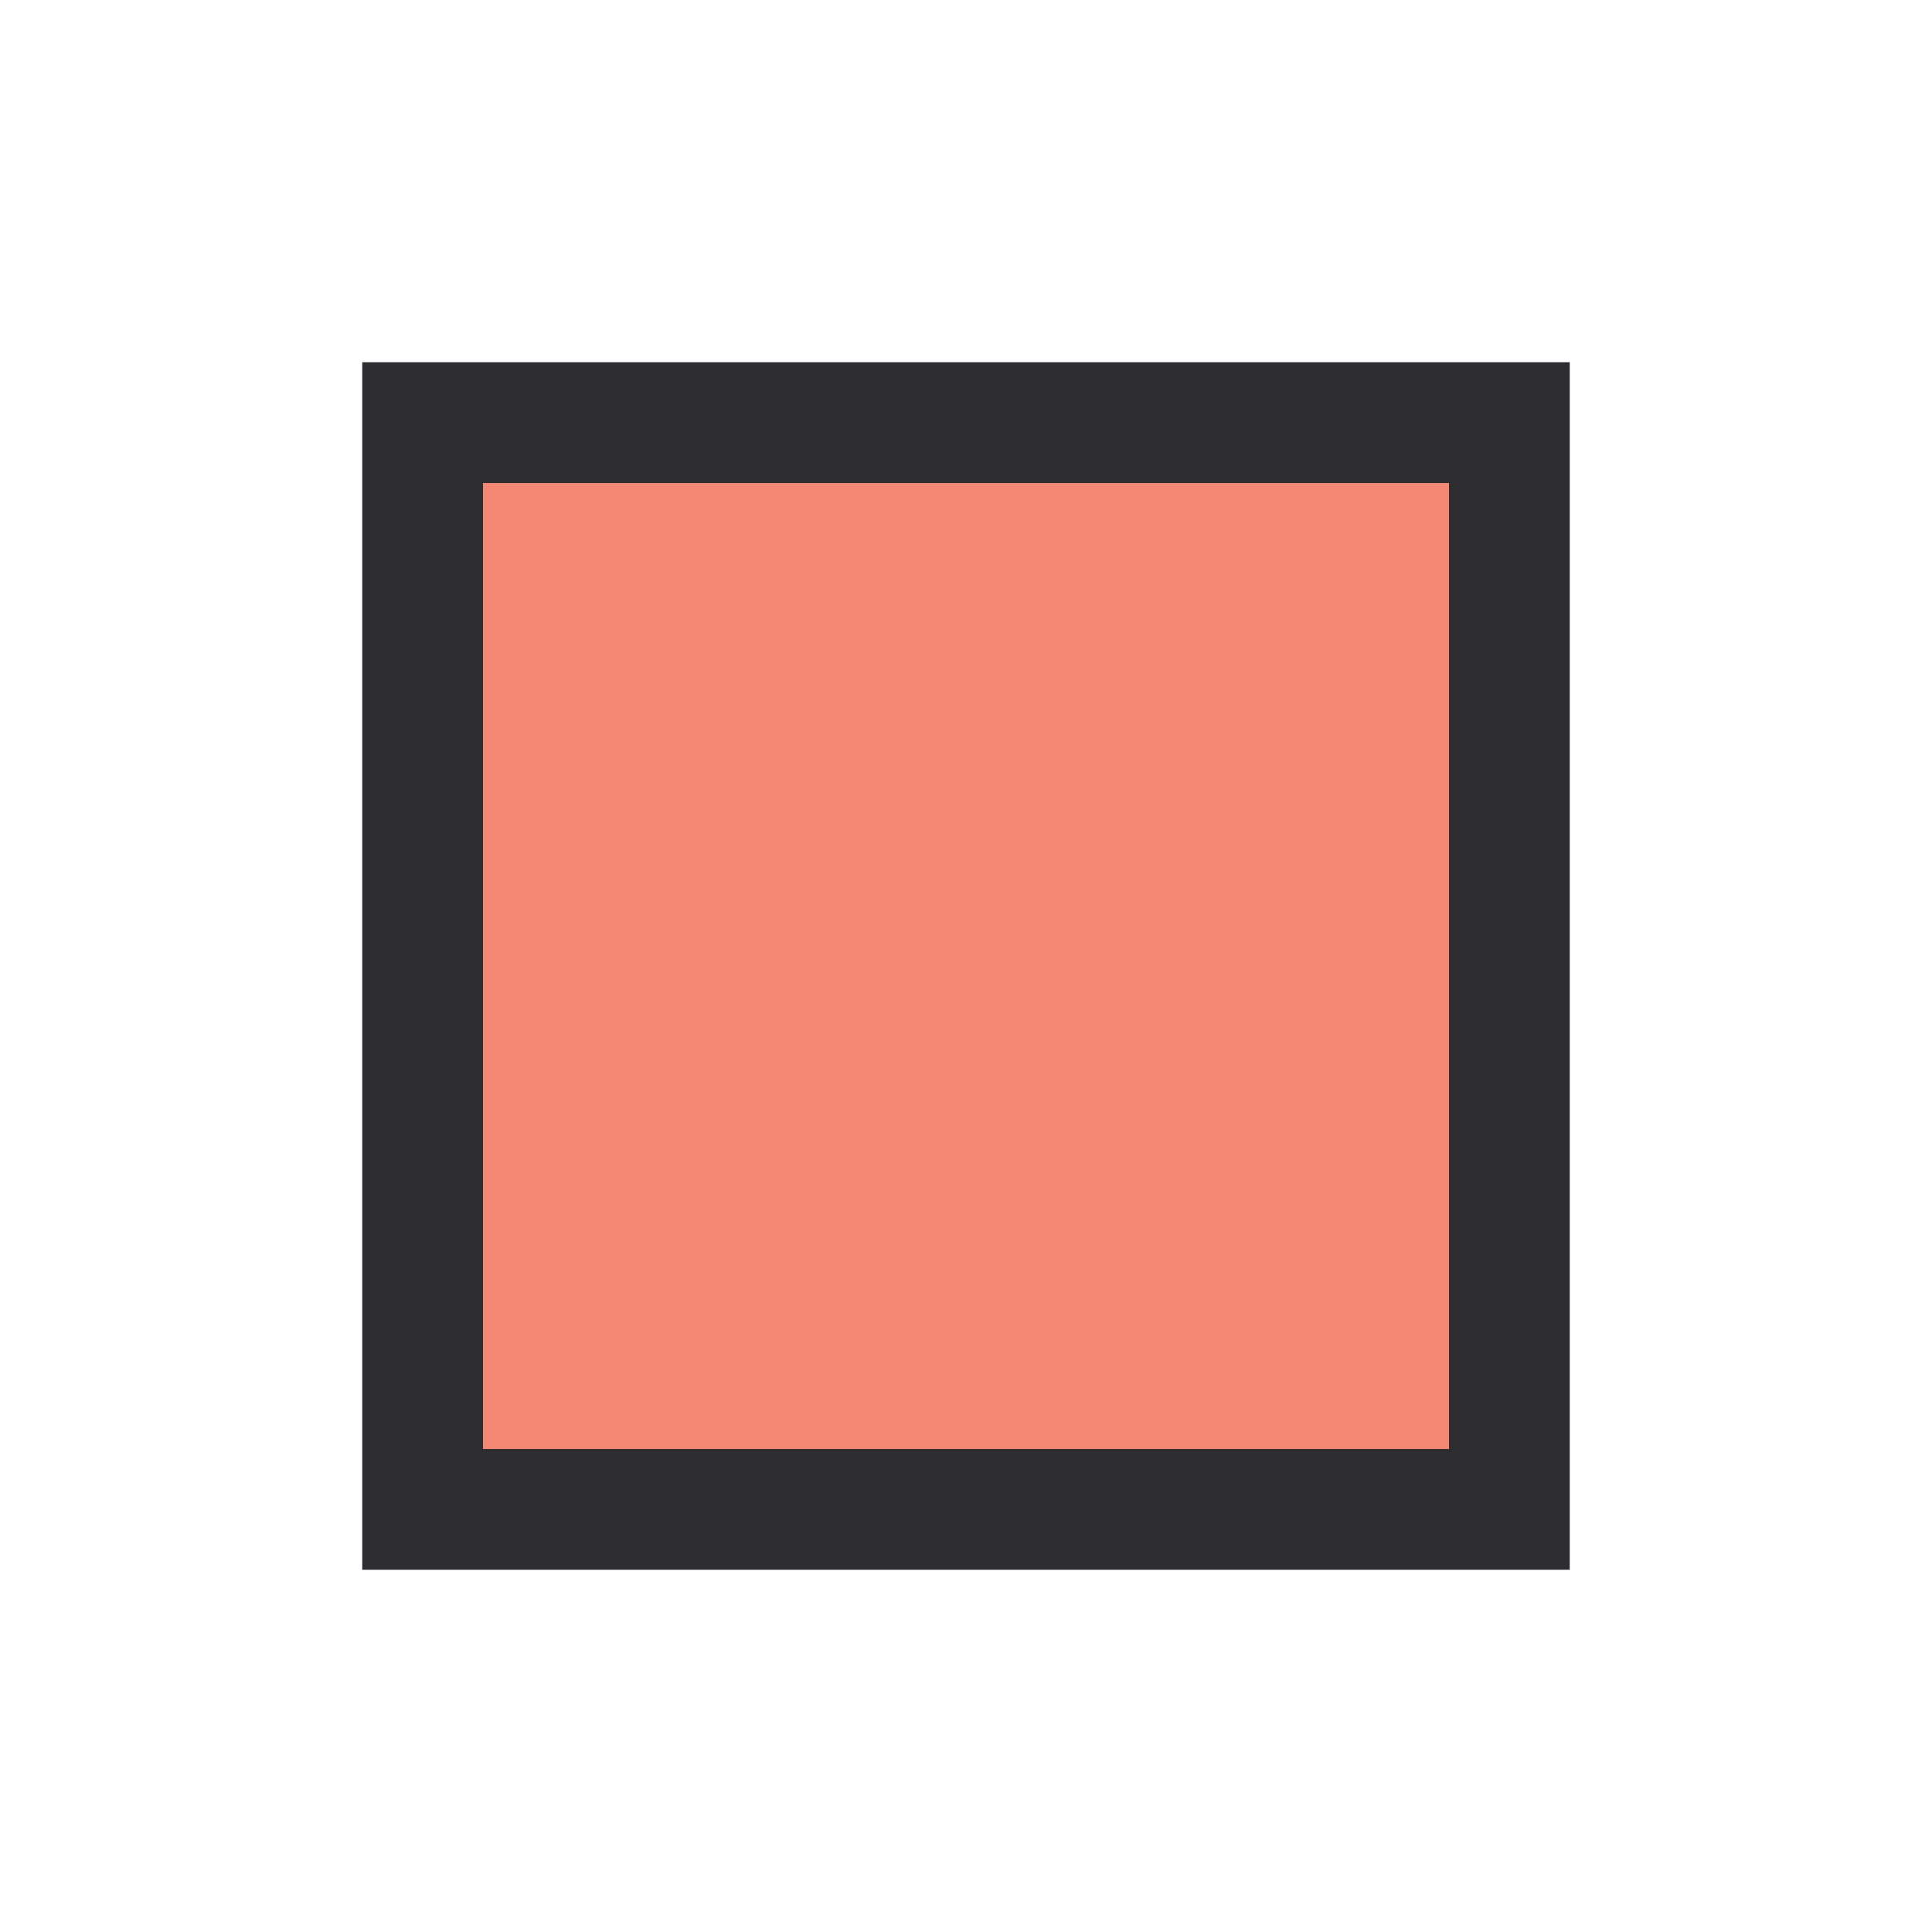
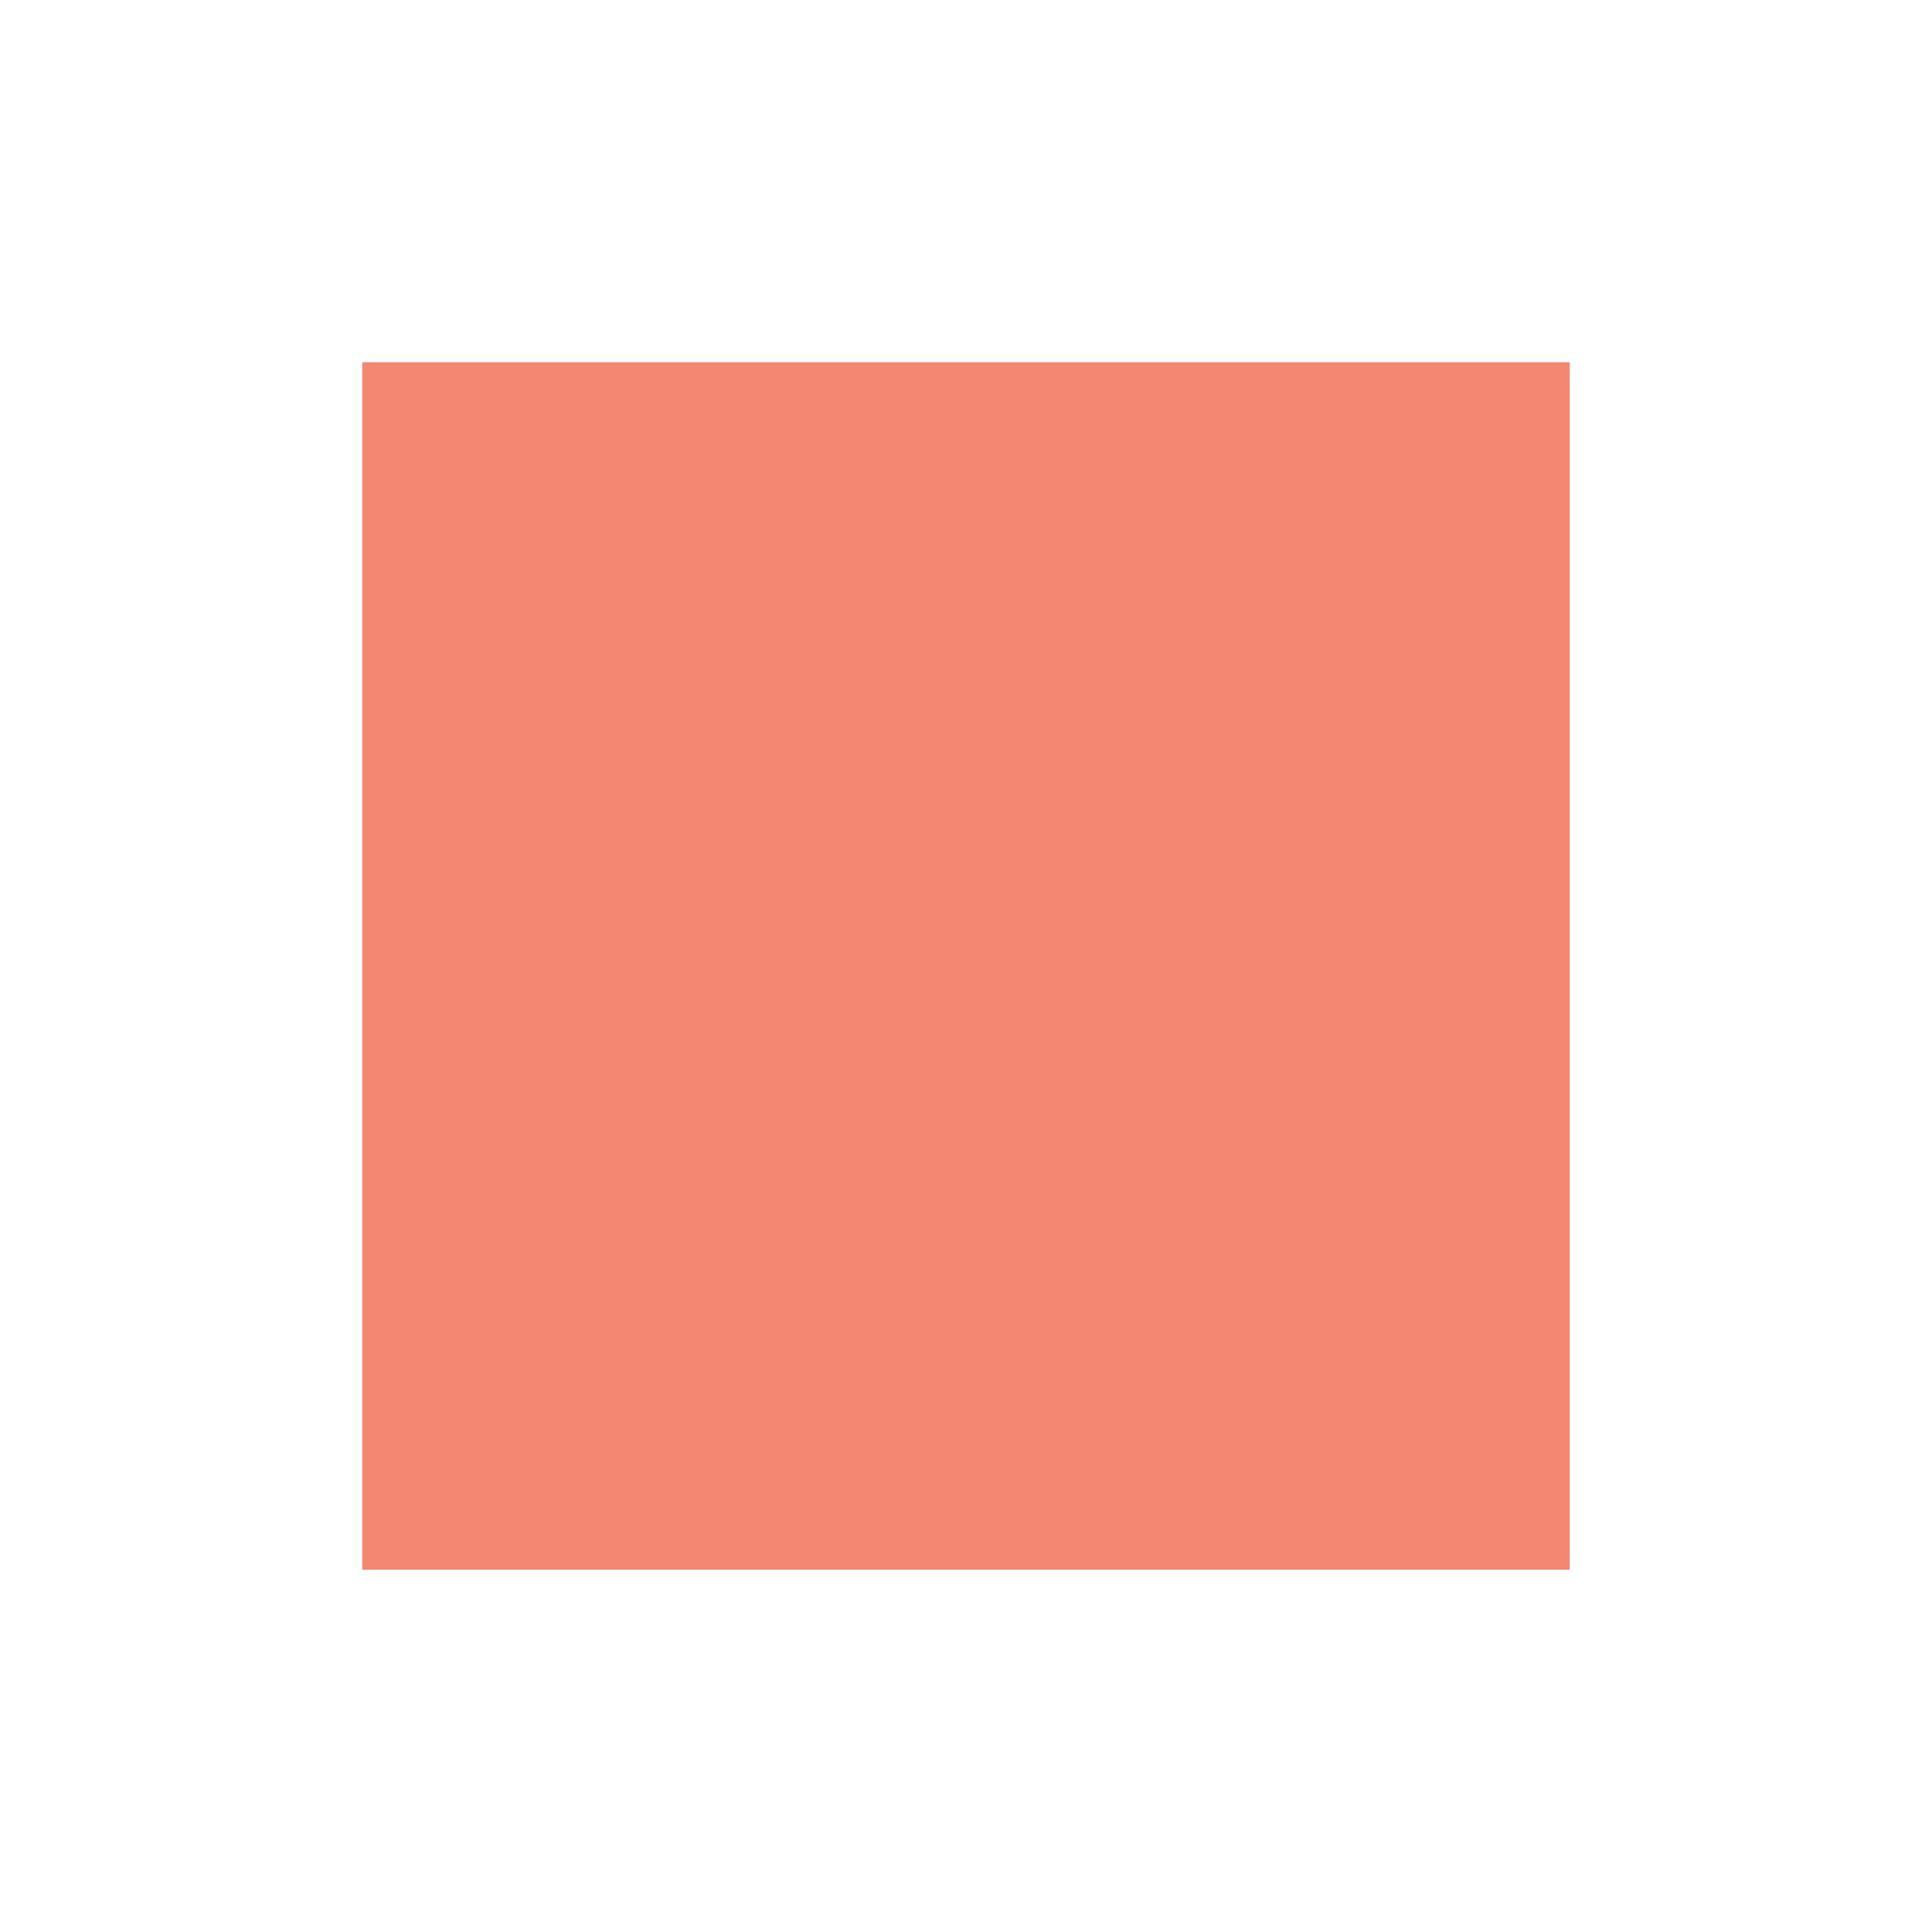
- <svg xmlns="http://www.w3.org/2000/svg" viewBox="0 0 16 16" enable-background="new 0 0 16 16" height="16" width="16">
-   <path fill="#2D2D30" d="M13 13h-10v-10h10v10z" />
-   <path fill="#F48771" d="M12 12h-8v-8h8v8z" />
+ <svg xmlns="http://www.w3.org/2000/svg" viewBox="0 0 16 16">
+   <defs>
+     <style>.icon-canvas-transparent,.icon-vs-out{fill:#252526;}.icon-canvas-transparent{opacity:0;}.icon-vs-action-red{fill:#f48771;}</style>
+   </defs>
+   <g id="canvas">
+     <path class="icon-canvas-transparent" d="M16,0V16H0V0Z" />
+   </g>
+   <g id="outline" style="display: none;">
+     <path class="icon-vs-out" d="M14,2V14H2V2Z" />
+   </g>
+   <g id="iconBg">
+     <path class="icon-vs-action-red" d="M13,3V13H3V3Z" />
+   </g>
</svg>
